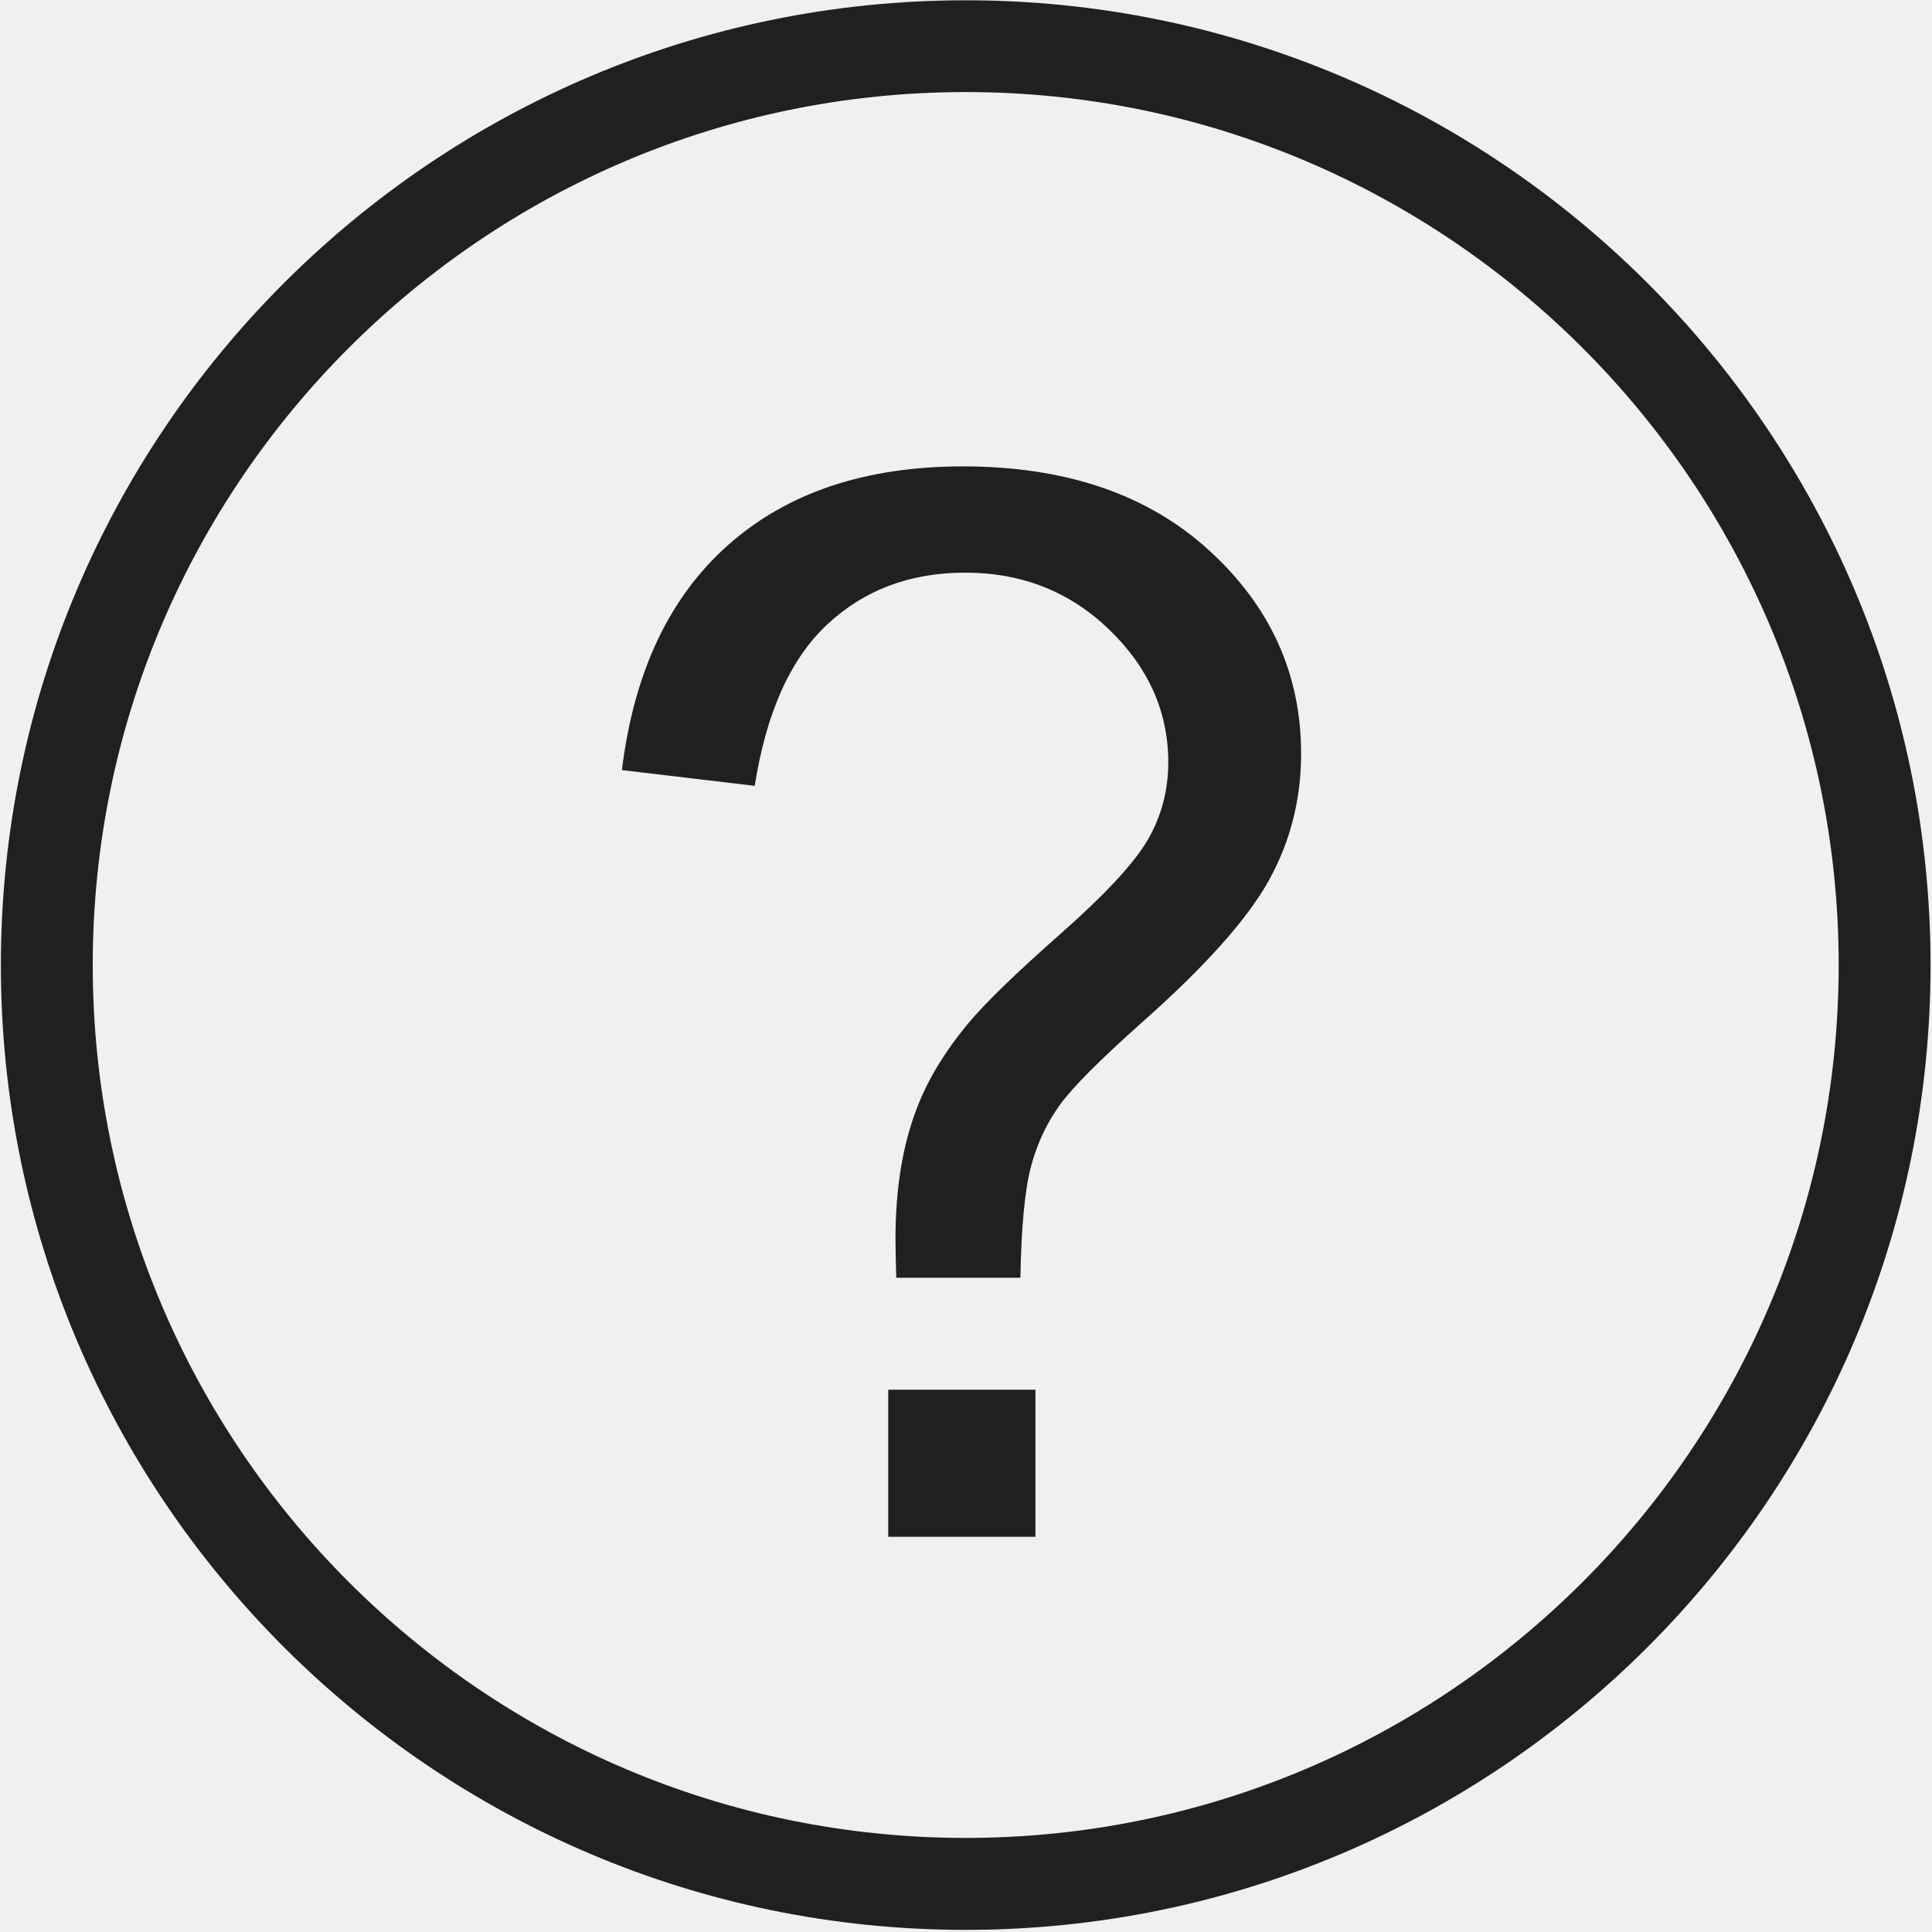
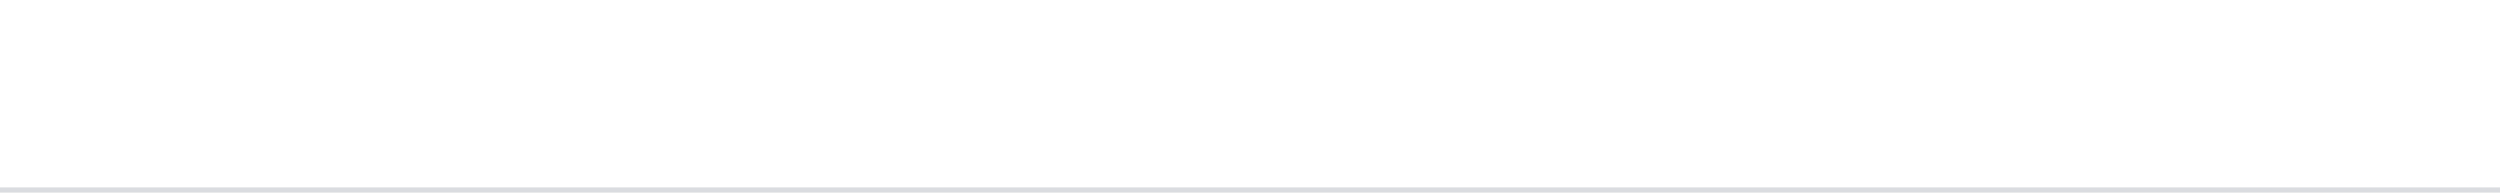
- <svg xmlns="http://www.w3.org/2000/svg" version="1.1" width="20px" height="20px">
-   <g transform="matrix(1 0 0 1 -1836 -15 )">
-     <path d="M 19.985 9.991  C 19.985 15.498  15.506 19.978  9.997 19.978  C 4.489 19.978  0.009 15.498  0.009 9.991  C 0.009 4.483  4.49 0.003  9.997 0.003  C 15.505 0.003  19.985 4.484  19.985 9.991  Z M 19.034 9.99  C 19.034 5.008  14.98 0.953  9.997 0.953  C 5.013 0.953  0.96 5.006  0.96 9.99  C 0.96 14.972  5.013 19.026  9.997 19.026  C 14.98 19.026  19.034 14.972  19.034 9.99  Z M 9.278 13.227  C 9.273 13.048  9.27 12.915  9.27 12.826  C 9.27 12.301  9.345 11.848  9.494 11.466  C 9.603 11.179  9.779 10.889  10.021 10.596  C 10.199 10.383  10.52 10.071  10.983 9.663  C 11.446 9.254  11.747 8.929  11.886 8.686  C 12.024 8.444  12.094 8.179  12.094 7.891  C 12.094 7.371  11.891 6.913  11.485 6.52  C 11.079 6.127  10.581 5.928  9.991 5.928  C 9.421 5.928  8.945 6.108  8.564 6.464  C 8.182 6.82  7.932 7.377  7.813 8.135  L 6.438 7.972  C 6.562 6.956  6.93 6.179  7.542 5.638  C 8.153 5.098  8.962 4.828  9.968 4.828  C 11.033 4.828  11.883 5.118  12.517 5.698  C 13.152 6.277  13.469 6.979  13.469 7.801  C 13.469 8.276  13.357 8.715  13.134 9.116  C 12.911 9.517  12.475 10.005  11.826 10.58  C 11.391 10.968  11.106 11.252  10.973 11.436  C 10.84 11.62  10.739 11.829  10.675 12.068  C 10.61 12.306  10.573 12.691  10.563 13.227  L 9.278 13.227  Z M 9.195 15.909  L 9.195 14.386  L 10.719 14.386  L 10.719 15.909  L 9.195 15.909  Z " fill-rule="nonzero" fill="#000000" stroke="none" fill-opacity="0.867" transform="matrix(1 0 0 1 1836 15 )" />
+ <svg xmlns="http://www.w3.org/2000/svg" version="1.1" width="520px" height="40px">
+   <g>
+     <path d="M 0 0  L 520 0  L 520 39  L 0 39  L 0 0  Z " fill-rule="nonzero" fill="#ffffff" stroke="none" />
+     <path d="M 520 39.5  L 0 39.5  " stroke-width="1" stroke="#dadce0" fill="none" stroke-opacity="0.996" />
  </g>
</svg>
